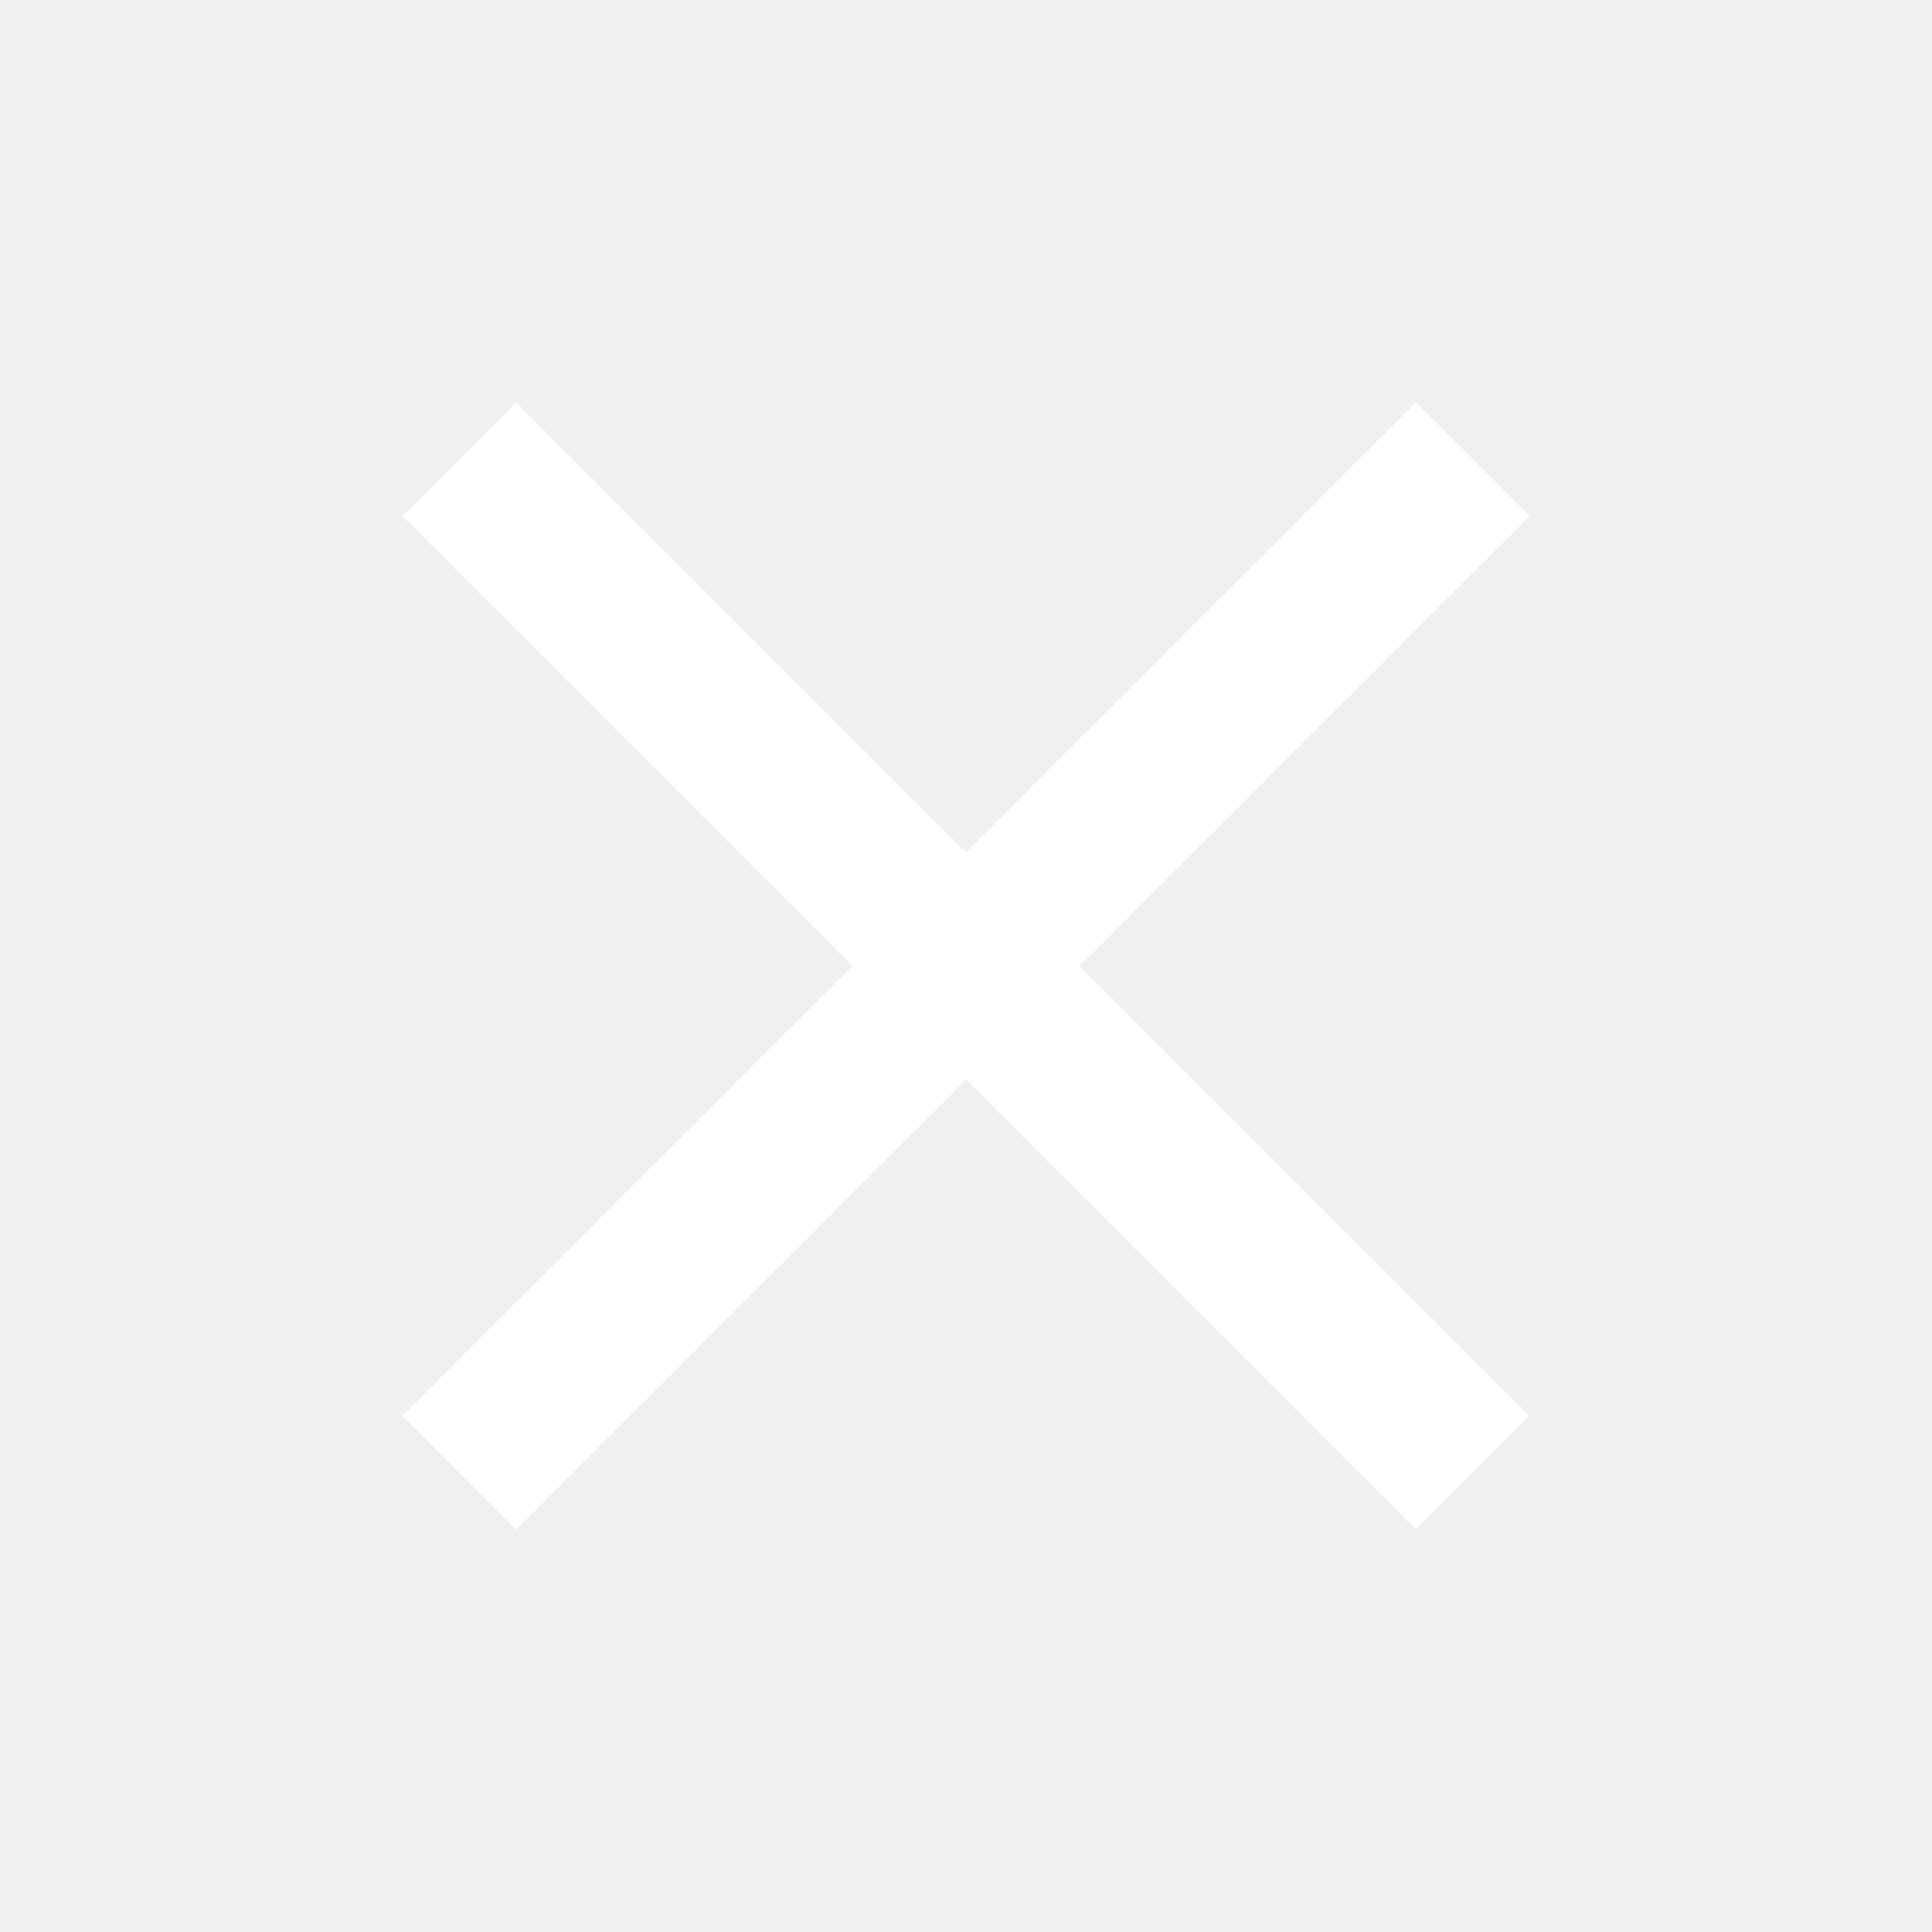
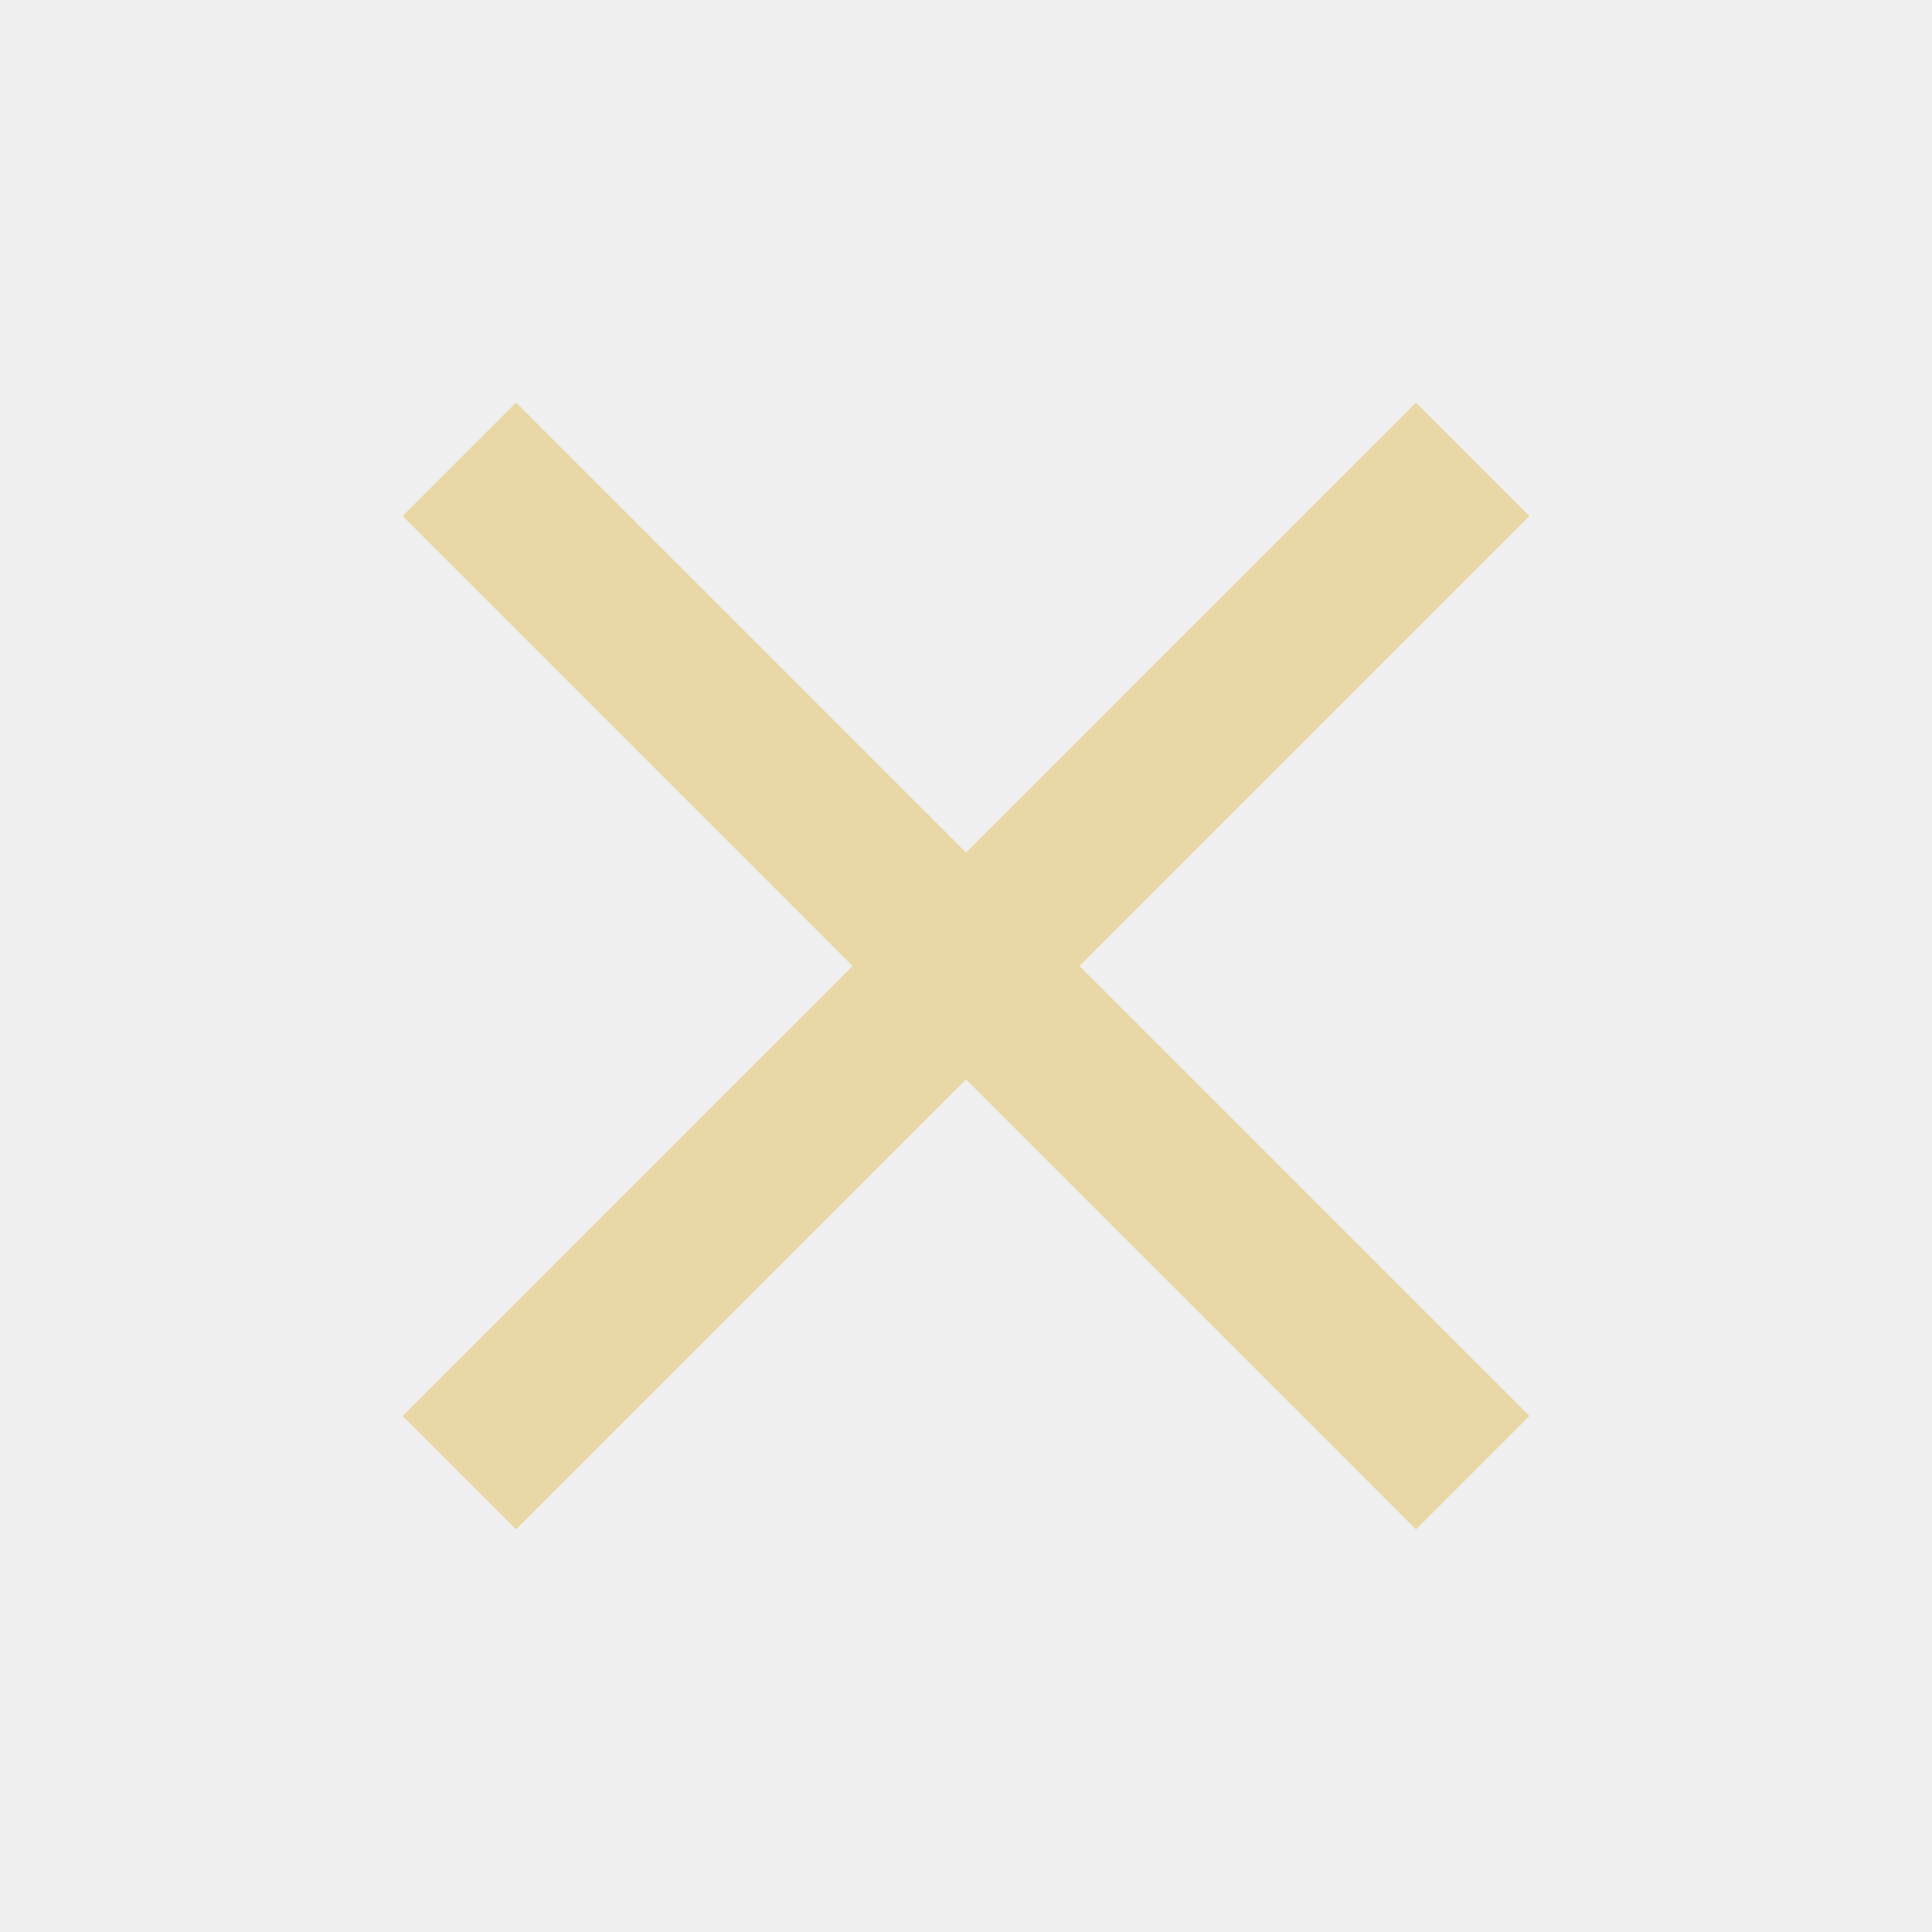
- <svg xmlns="http://www.w3.org/2000/svg" height="24px" viewBox="0 0 24 24" width="24px" fill="#FFFFFF">
+ <svg xmlns="http://www.w3.org/2000/svg" height="24px" viewBox="0 0 24 24" width="24px" fill="#e9d8a6">
  <path d="M0 0h24v24H0z" fill="none" />
  <path d="M19 6.41L17.59 5 12 10.59 6.41 5 5 6.41 10.59 12 5 17.59 6.41 19 12 13.41 17.59 19 19 17.59 13.41 12z" />
</svg>
